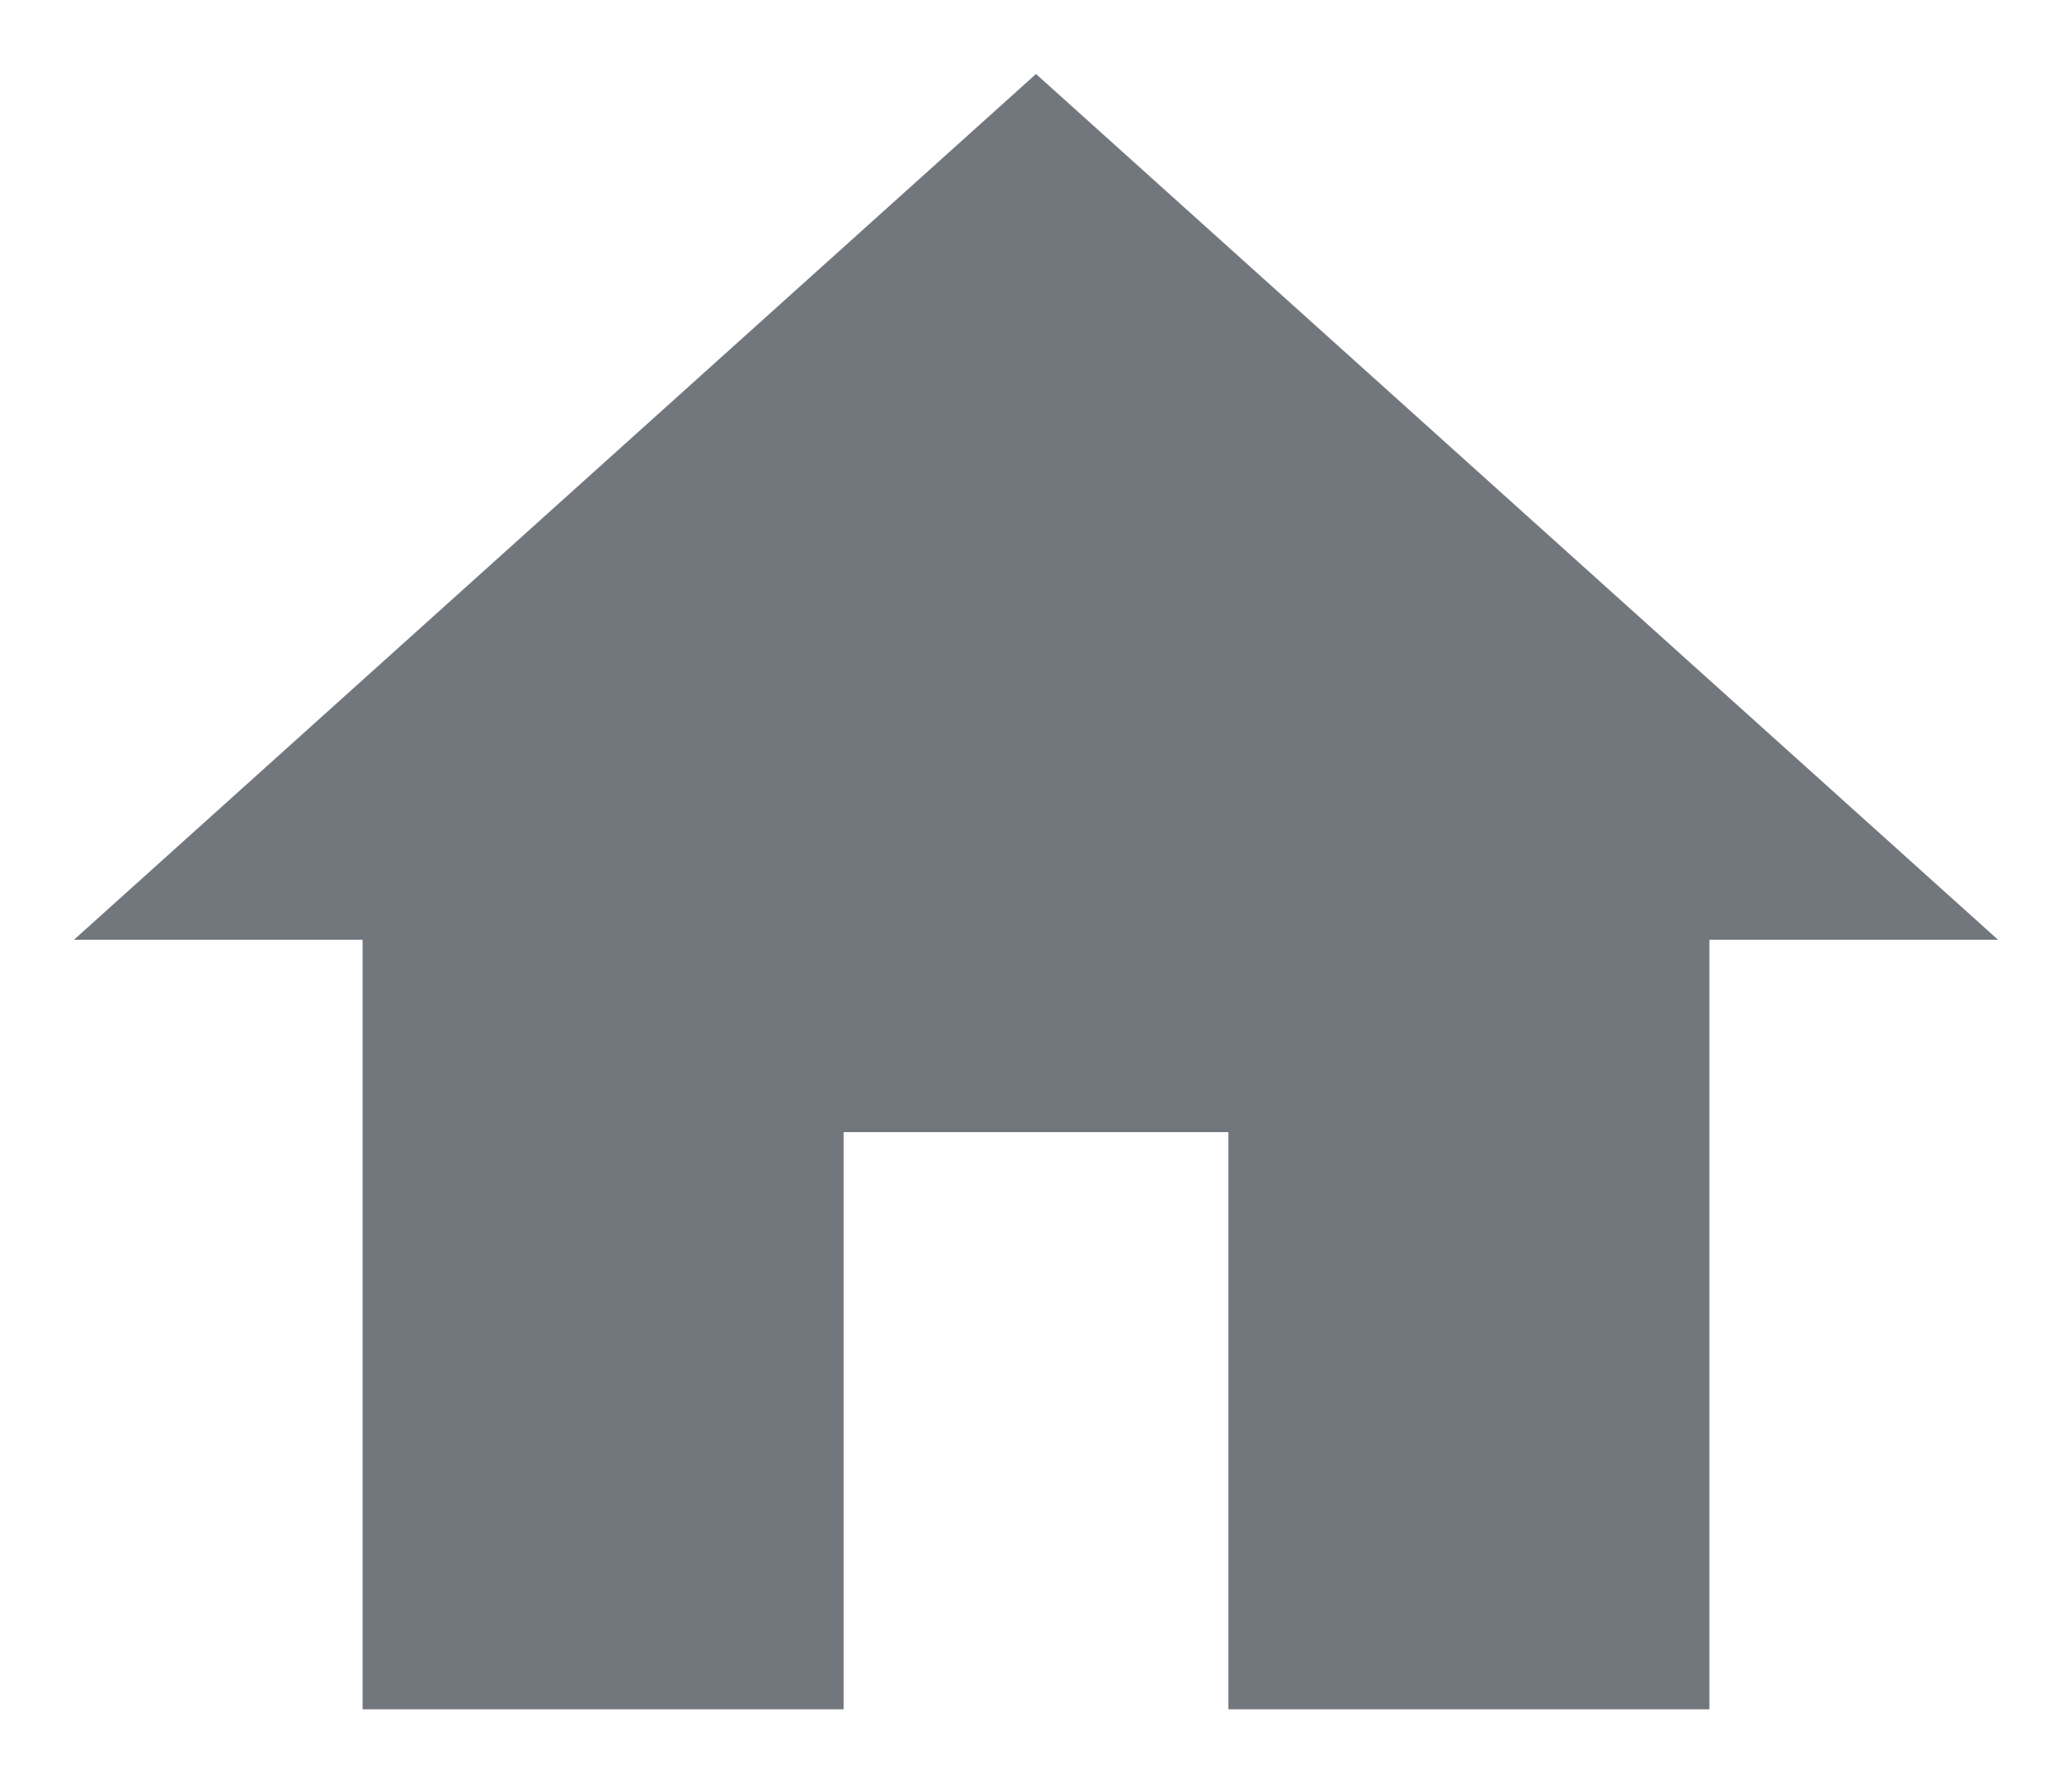
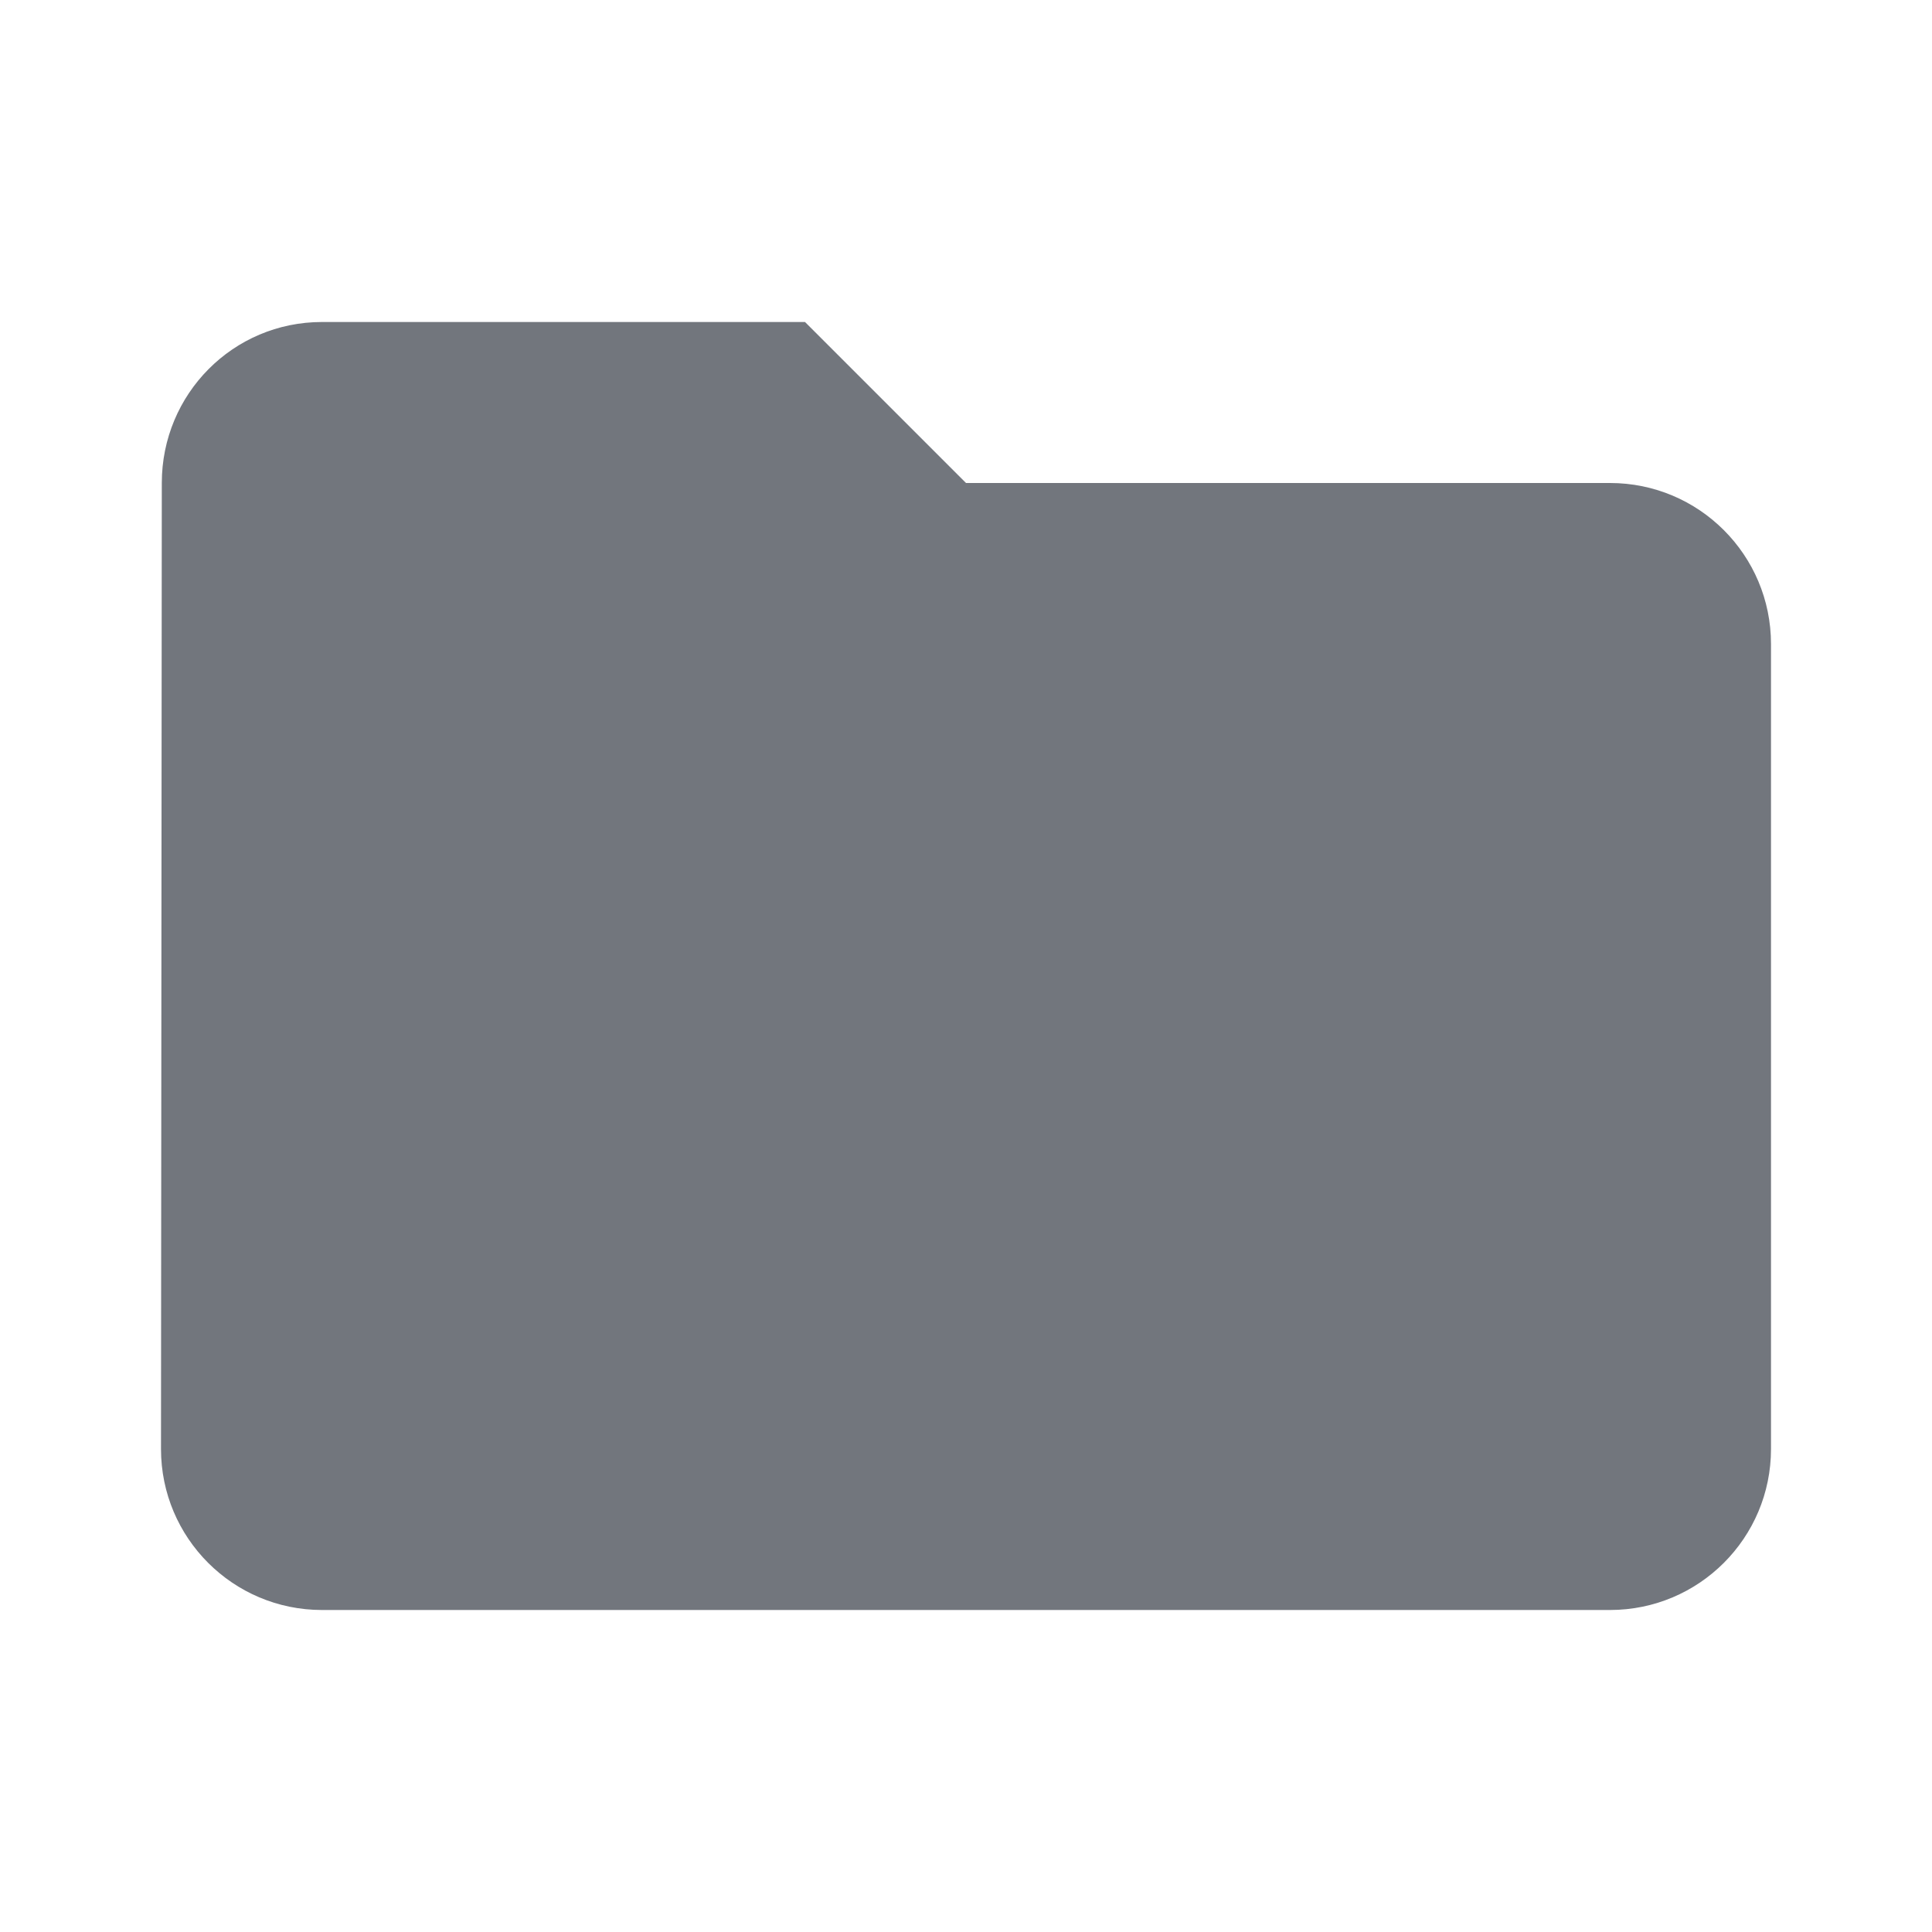
- <svg xmlns="http://www.w3.org/2000/svg" width="14" height="12" viewBox="0 0 14 12" fill="none">
-   <path d="M5.7 11.55V7.65H8.3V11.55H11.55V6.35H13.5L7 0.5L0.5 6.35H2.45V11.55H5.7Z" fill="#72767D" />
+ <svg xmlns="http://www.w3.org/2000/svg" class="svg-icon" style="width: 1em; height: 1em;vertical-align: middle;fill: currentColor;overflow: hidden;" viewBox="0 0 1024 1024" version="1.1">
+   <path fill="#72767D" d="M426.667 170.667H170.667c-47.147 0-84.907 38.187-84.907 85.333L85.333 768c0 47.147 38.187 85.333 85.333 85.333h682.667c47.147 0 85.333-38.187 85.333-85.333V341.333c0-47.147-38.187-85.333-85.333-85.333H512l-85.333-85.333z" />
</svg>
